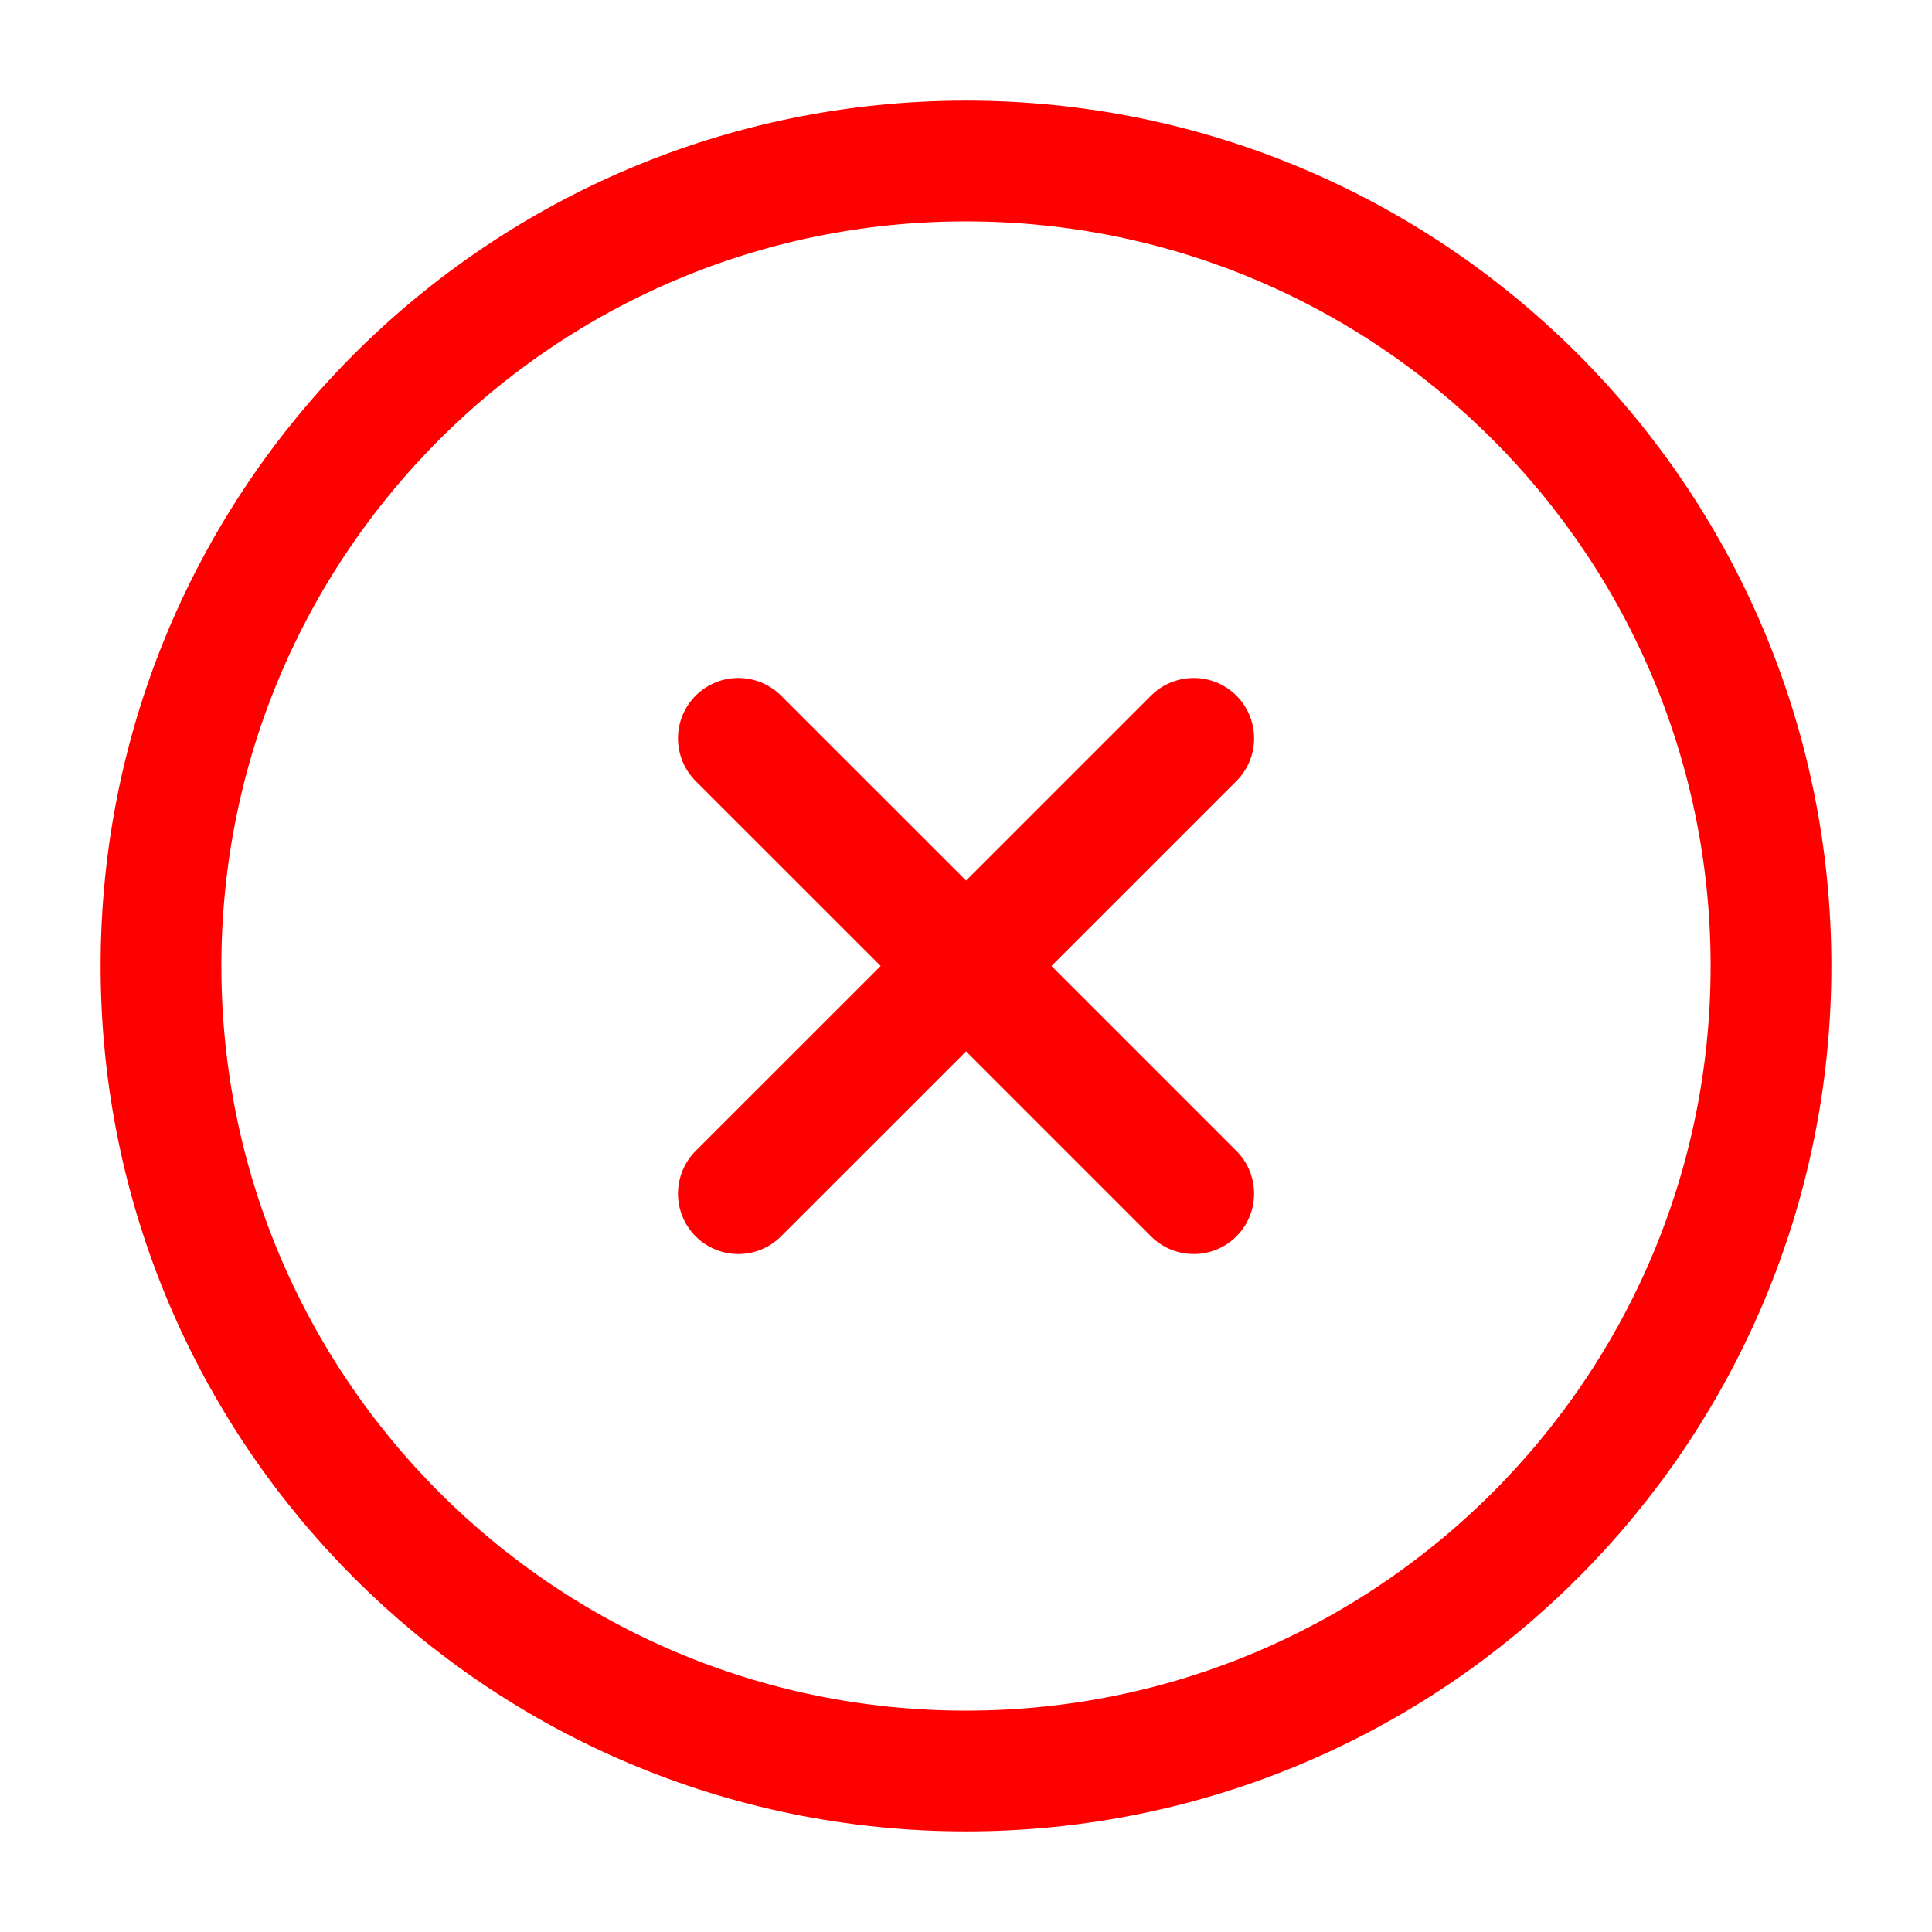
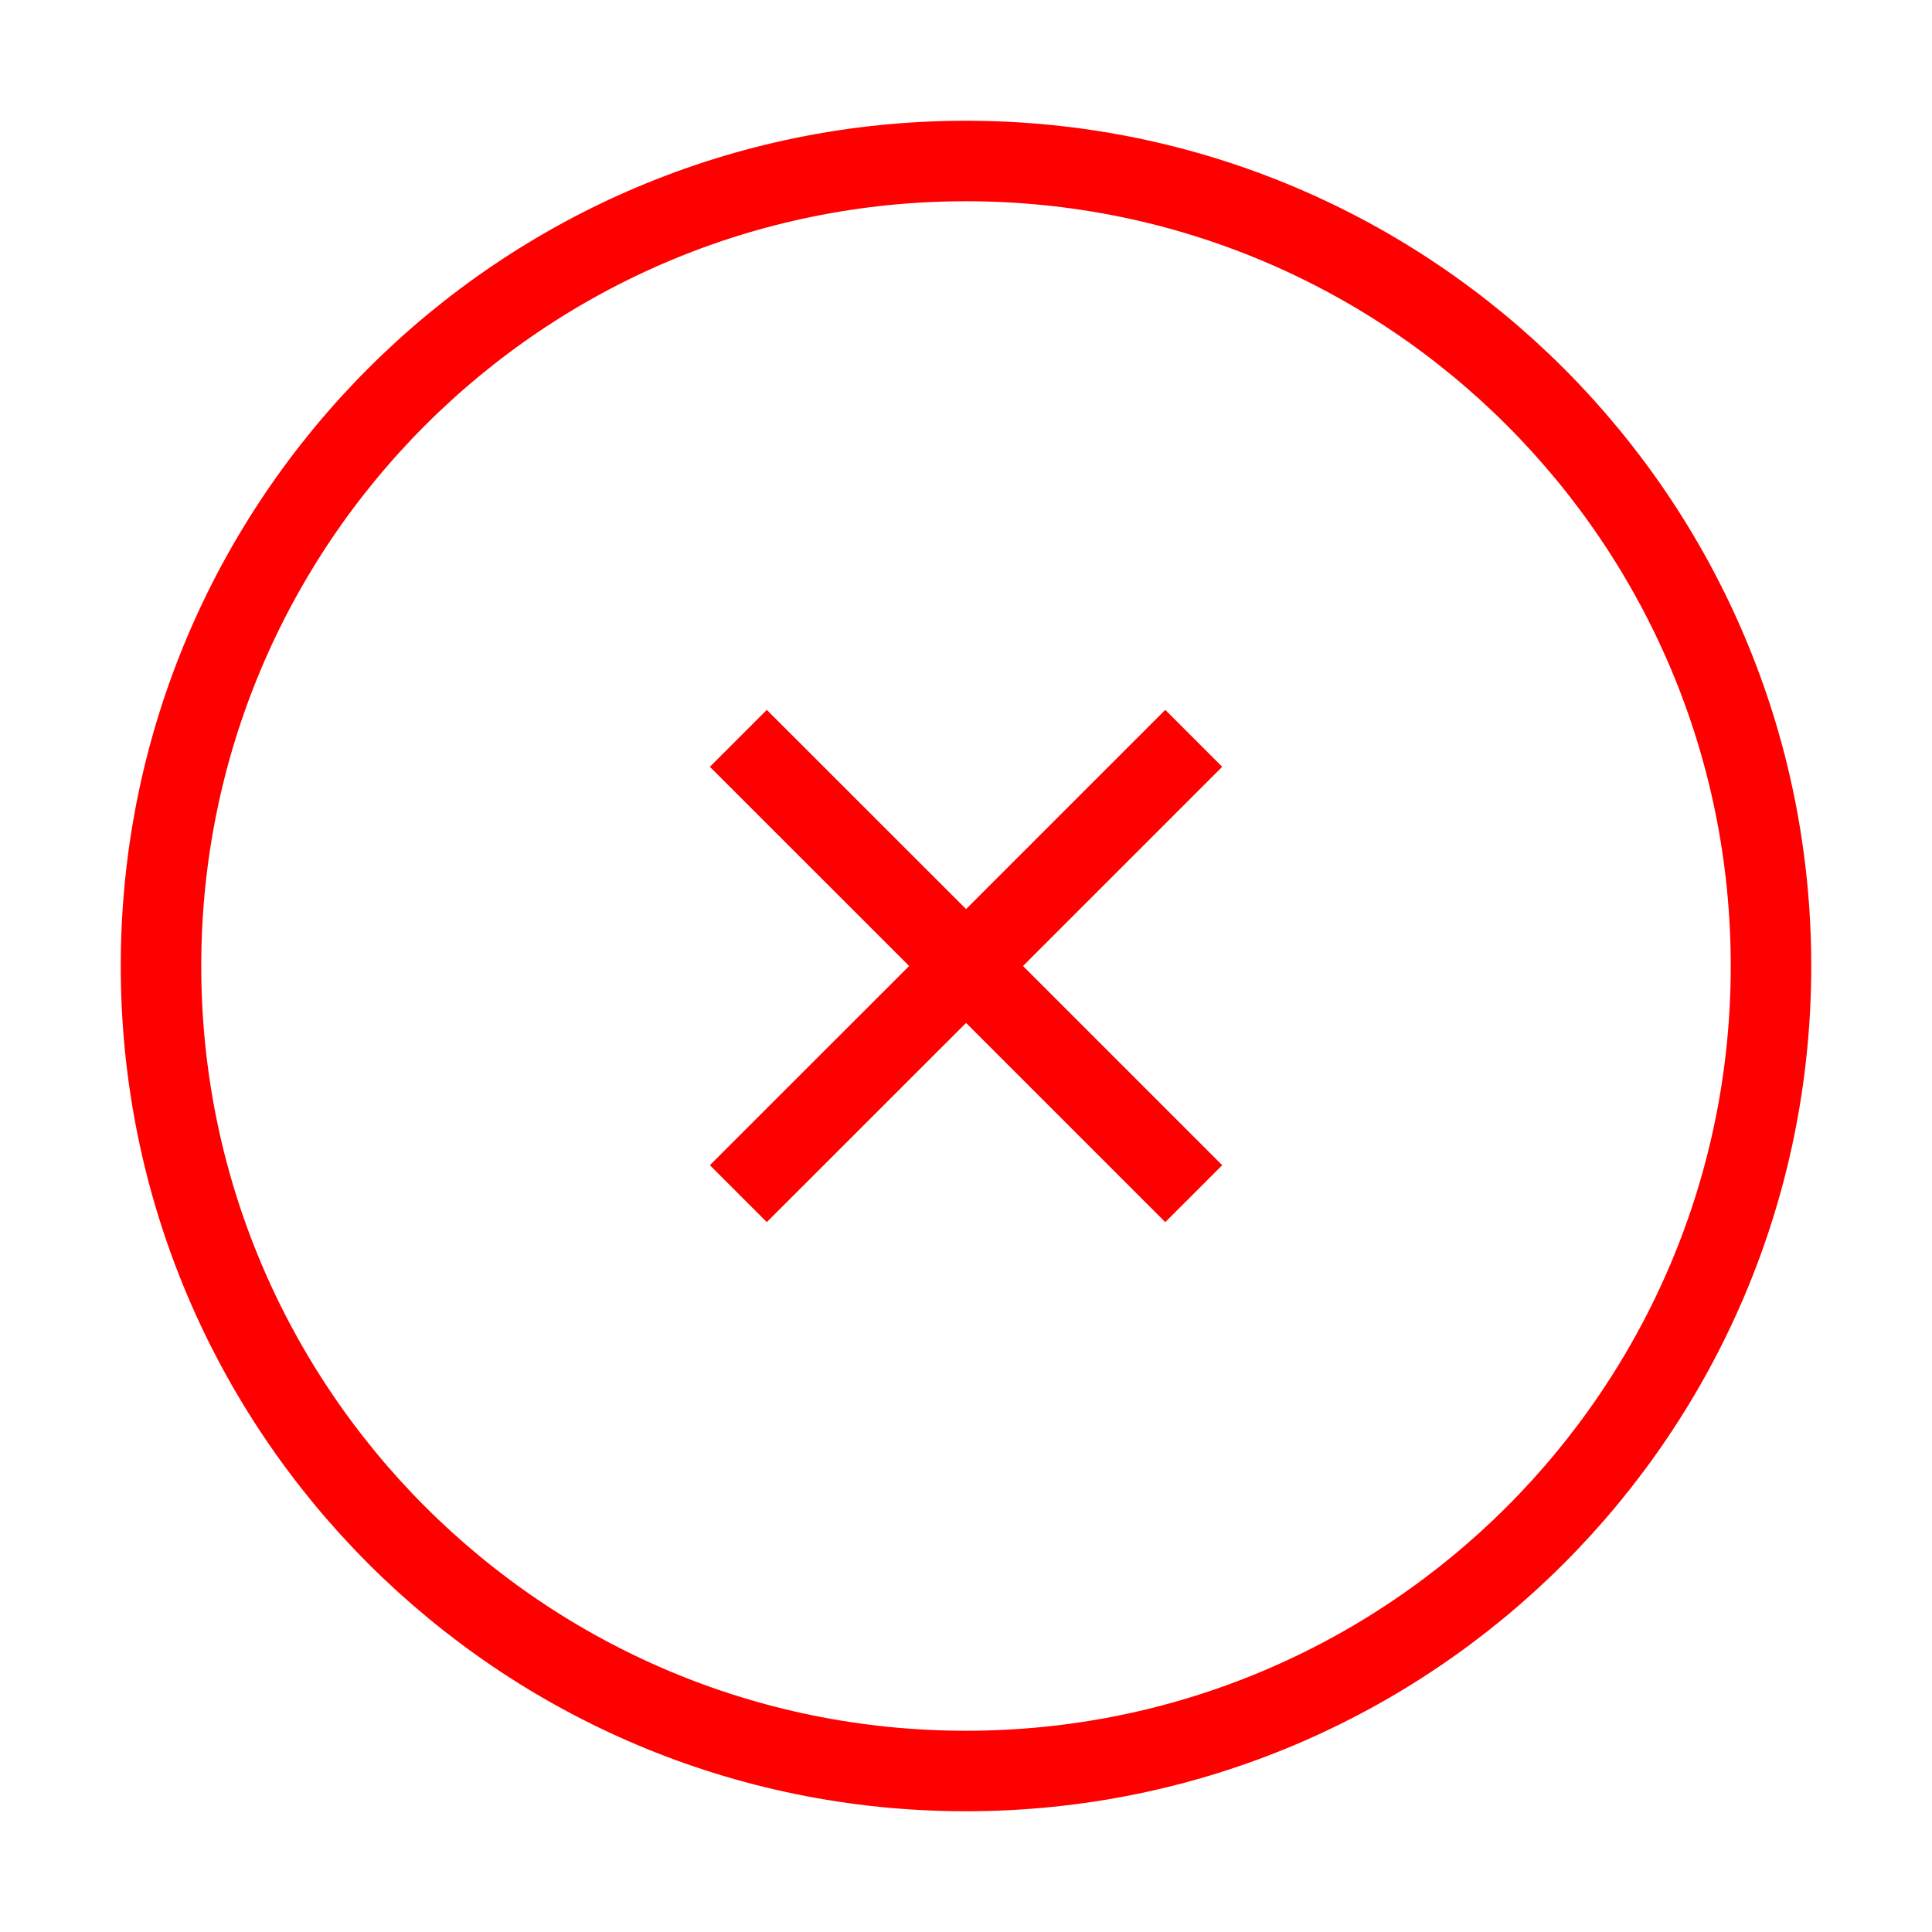
- <svg xmlns="http://www.w3.org/2000/svg" width="24px" height="24px" stroke-width="1.5" viewBox="0 0 24 24" fill="none" color="#f00">
-   <path d="M9.172 14.828L12.001 12m2.828-2.828L12.001 12m0 0L9.172 9.172M12.001 12l2.828 2.828M12 22c5.523 0 10-4.477 10-10S17.523 2 12 2 2 6.477 2 12s4.477 10 10 10z" stroke="#f00" stroke-width="1.5" stroke-linecap="round" stroke-linejoin="round" />
+ <svg xmlns="http://www.w3.org/2000/svg" width="24px" height="24px" strokeWidth="1.5" viewBox="0 0 24 24" fill="none" color="#f00">
+   <path d="M9.172 14.828L12.001 12m2.828-2.828L12.001 12m0 0L9.172 9.172M12.001 12l2.828 2.828M12 22c5.523 0 10-4.477 10-10S17.523 2 12 2 2 6.477 2 12s4.477 10 10 10z" stroke="#f00" strokeWidth="1.5" strokeLinecap="round" strokeLinejoin="round" />
</svg>
